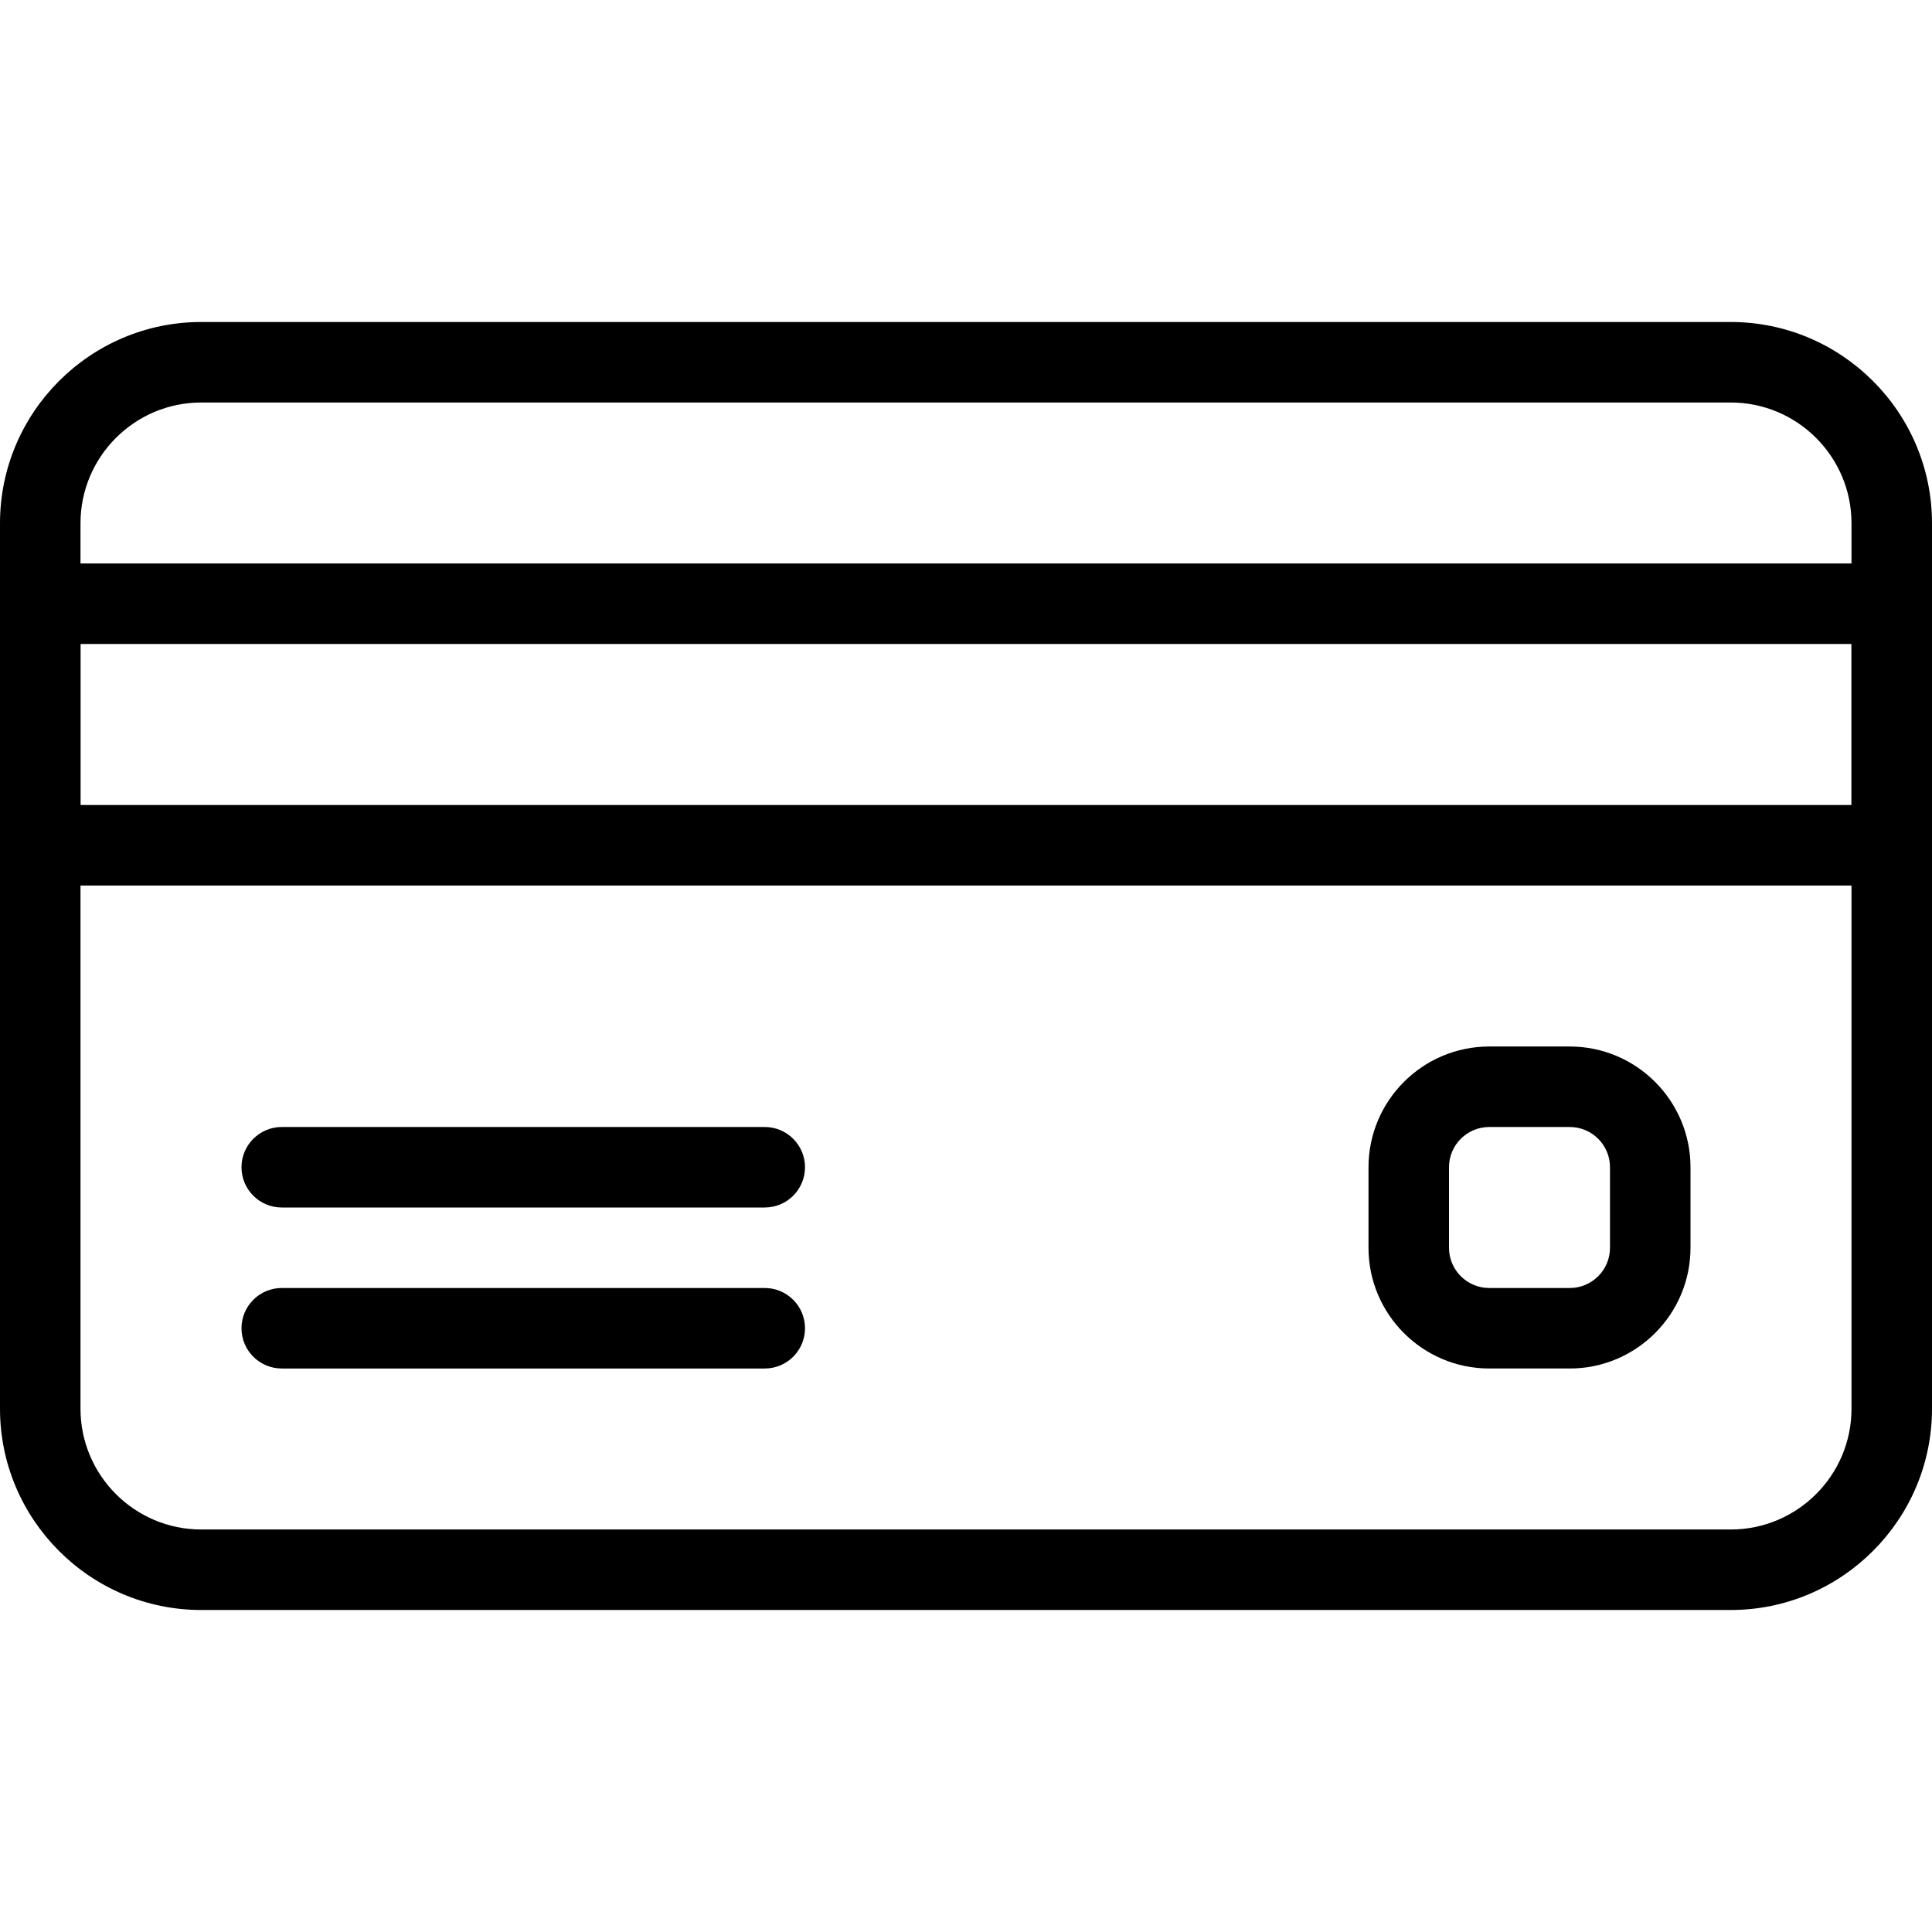
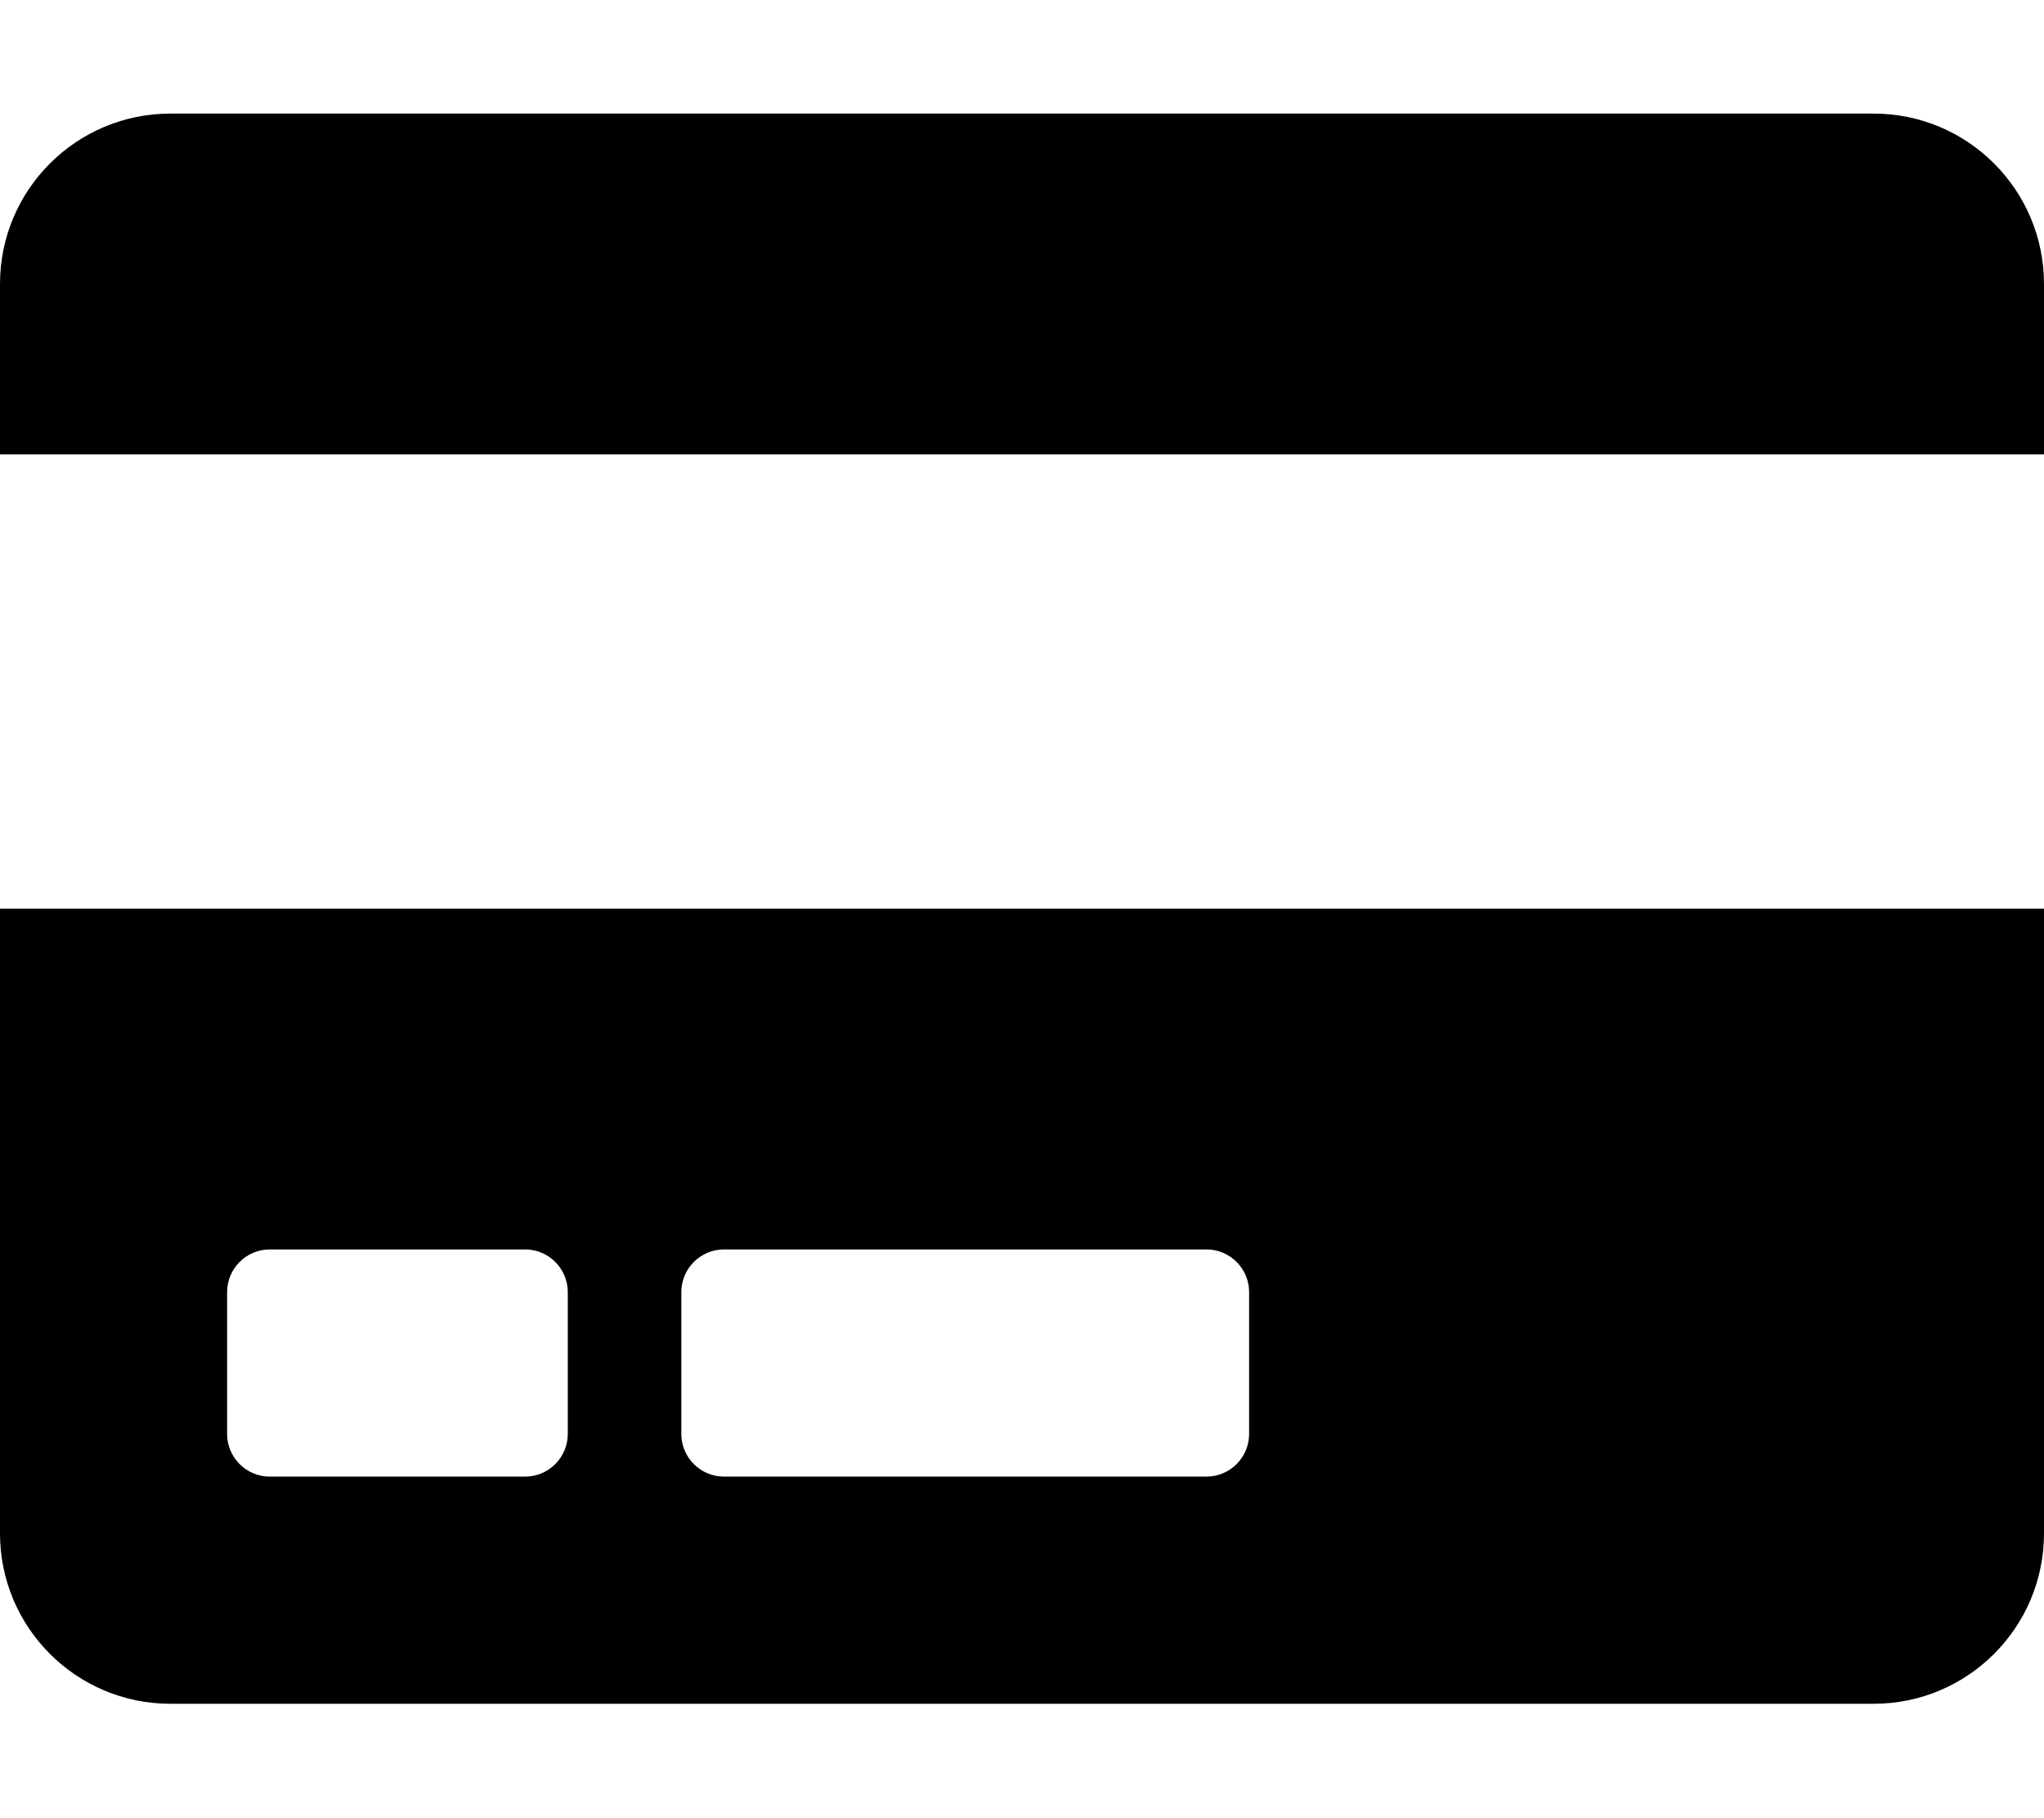
- <svg xmlns="http://www.w3.org/2000/svg" version="1.1" id="Capa_1" x="0px" y="0px" viewBox="0 0 512 512" style="enable-background:new 0 0 512 512;" xml:space="preserve">
-   <g>
-     <g>
-       <path d="M458.667,85.333H53.333C23.936,85.333,0,109.269,0,138.667v234.667c0,29.397,23.936,53.333,53.333,53.333h405.333    c29.397,0,53.333-23.936,53.333-53.333V138.667C512,109.269,488.064,85.333,458.667,85.333z M490.667,373.333    c0,17.643-14.357,32-32,32H53.333c-17.643,0-32-14.357-32-32V138.667c0-17.643,14.357-32,32-32h405.333c17.643,0,32,14.357,32,32    V373.333z" />
-     </g>
-   </g>
-   <g>
-     <g>
-       <path d="M501.333,149.333H10.667C4.779,149.333,0,154.112,0,160v64c0,5.888,4.779,10.667,10.667,10.667h490.667    c5.888,0,10.667-4.779,10.667-10.667v-64C512,154.112,507.221,149.333,501.333,149.333z M490.667,213.333H21.333v-42.667h469.333    V213.333z" />
-     </g>
-   </g>
-   <g>
-     <g>
-       <path d="M202.667,298.667h-128c-5.888,0-10.667,4.779-10.667,10.667S68.779,320,74.667,320h128    c5.888,0,10.667-4.779,10.667-10.667S208.555,298.667,202.667,298.667z" />
-     </g>
-   </g>
-   <g>
-     <g>
-       <path d="M202.667,341.333h-128C68.779,341.333,64,346.112,64,352c0,5.888,4.779,10.667,10.667,10.667h128    c5.888,0,10.667-4.779,10.667-10.667C213.333,346.112,208.555,341.333,202.667,341.333z" />
-     </g>
-   </g>
-   <g>
-     <g>
-       <path d="M416,277.333h-21.333c-17.643,0-32,14.357-32,32v21.333c0,17.643,14.357,32,32,32H416c17.643,0,32-14.357,32-32v-21.333    C448,291.691,433.643,277.333,416,277.333z M426.667,330.667c0,5.888-4.779,10.667-10.667,10.667h-21.333    c-5.888,0-10.667-4.779-10.667-10.667v-21.333c0-5.888,4.779-10.667,10.667-10.667H416c5.888,0,10.667,4.779,10.667,10.667    V330.667z" />
-     </g>
-   </g>
-   <g>
- </g>
-   <g>
- </g>
-   <g>
- </g>
-   <g>
- </g>
-   <g>
- </g>
-   <g>
- </g>
-   <g>
- </g>
-   <g>
- </g>
-   <g>
- </g>
-   <g>
- </g>
-   <g>
- </g>
-   <g>
- </g>
-   <g>
- </g>
-   <g>
- </g>
-   <g>
- </g>
+ <svg xmlns="http://www.w3.org/2000/svg" viewBox="0 0 576 512">
+   <path d="M0 432c0 26.5 21.5 48 48 48h480c26.5 0 48-21.5 48-48V256H0v176zm192-68c0-6.6 5.4-12 12-12h136c6.6 0 12 5.4 12 12v40c0 6.6-5.4 12-12 12H204c-6.6 0-12-5.4-12-12v-40zm-128 0c0-6.6 5.4-12 12-12h72c6.6 0 12 5.4 12 12v40c0 6.6-5.4 12-12 12H76c-6.6 0-12-5.4-12-12v-40zM576 80v48H0V80c0-26.5 21.5-48 48-48h480c26.5 0 48 21.5 48 48z" />
</svg>
